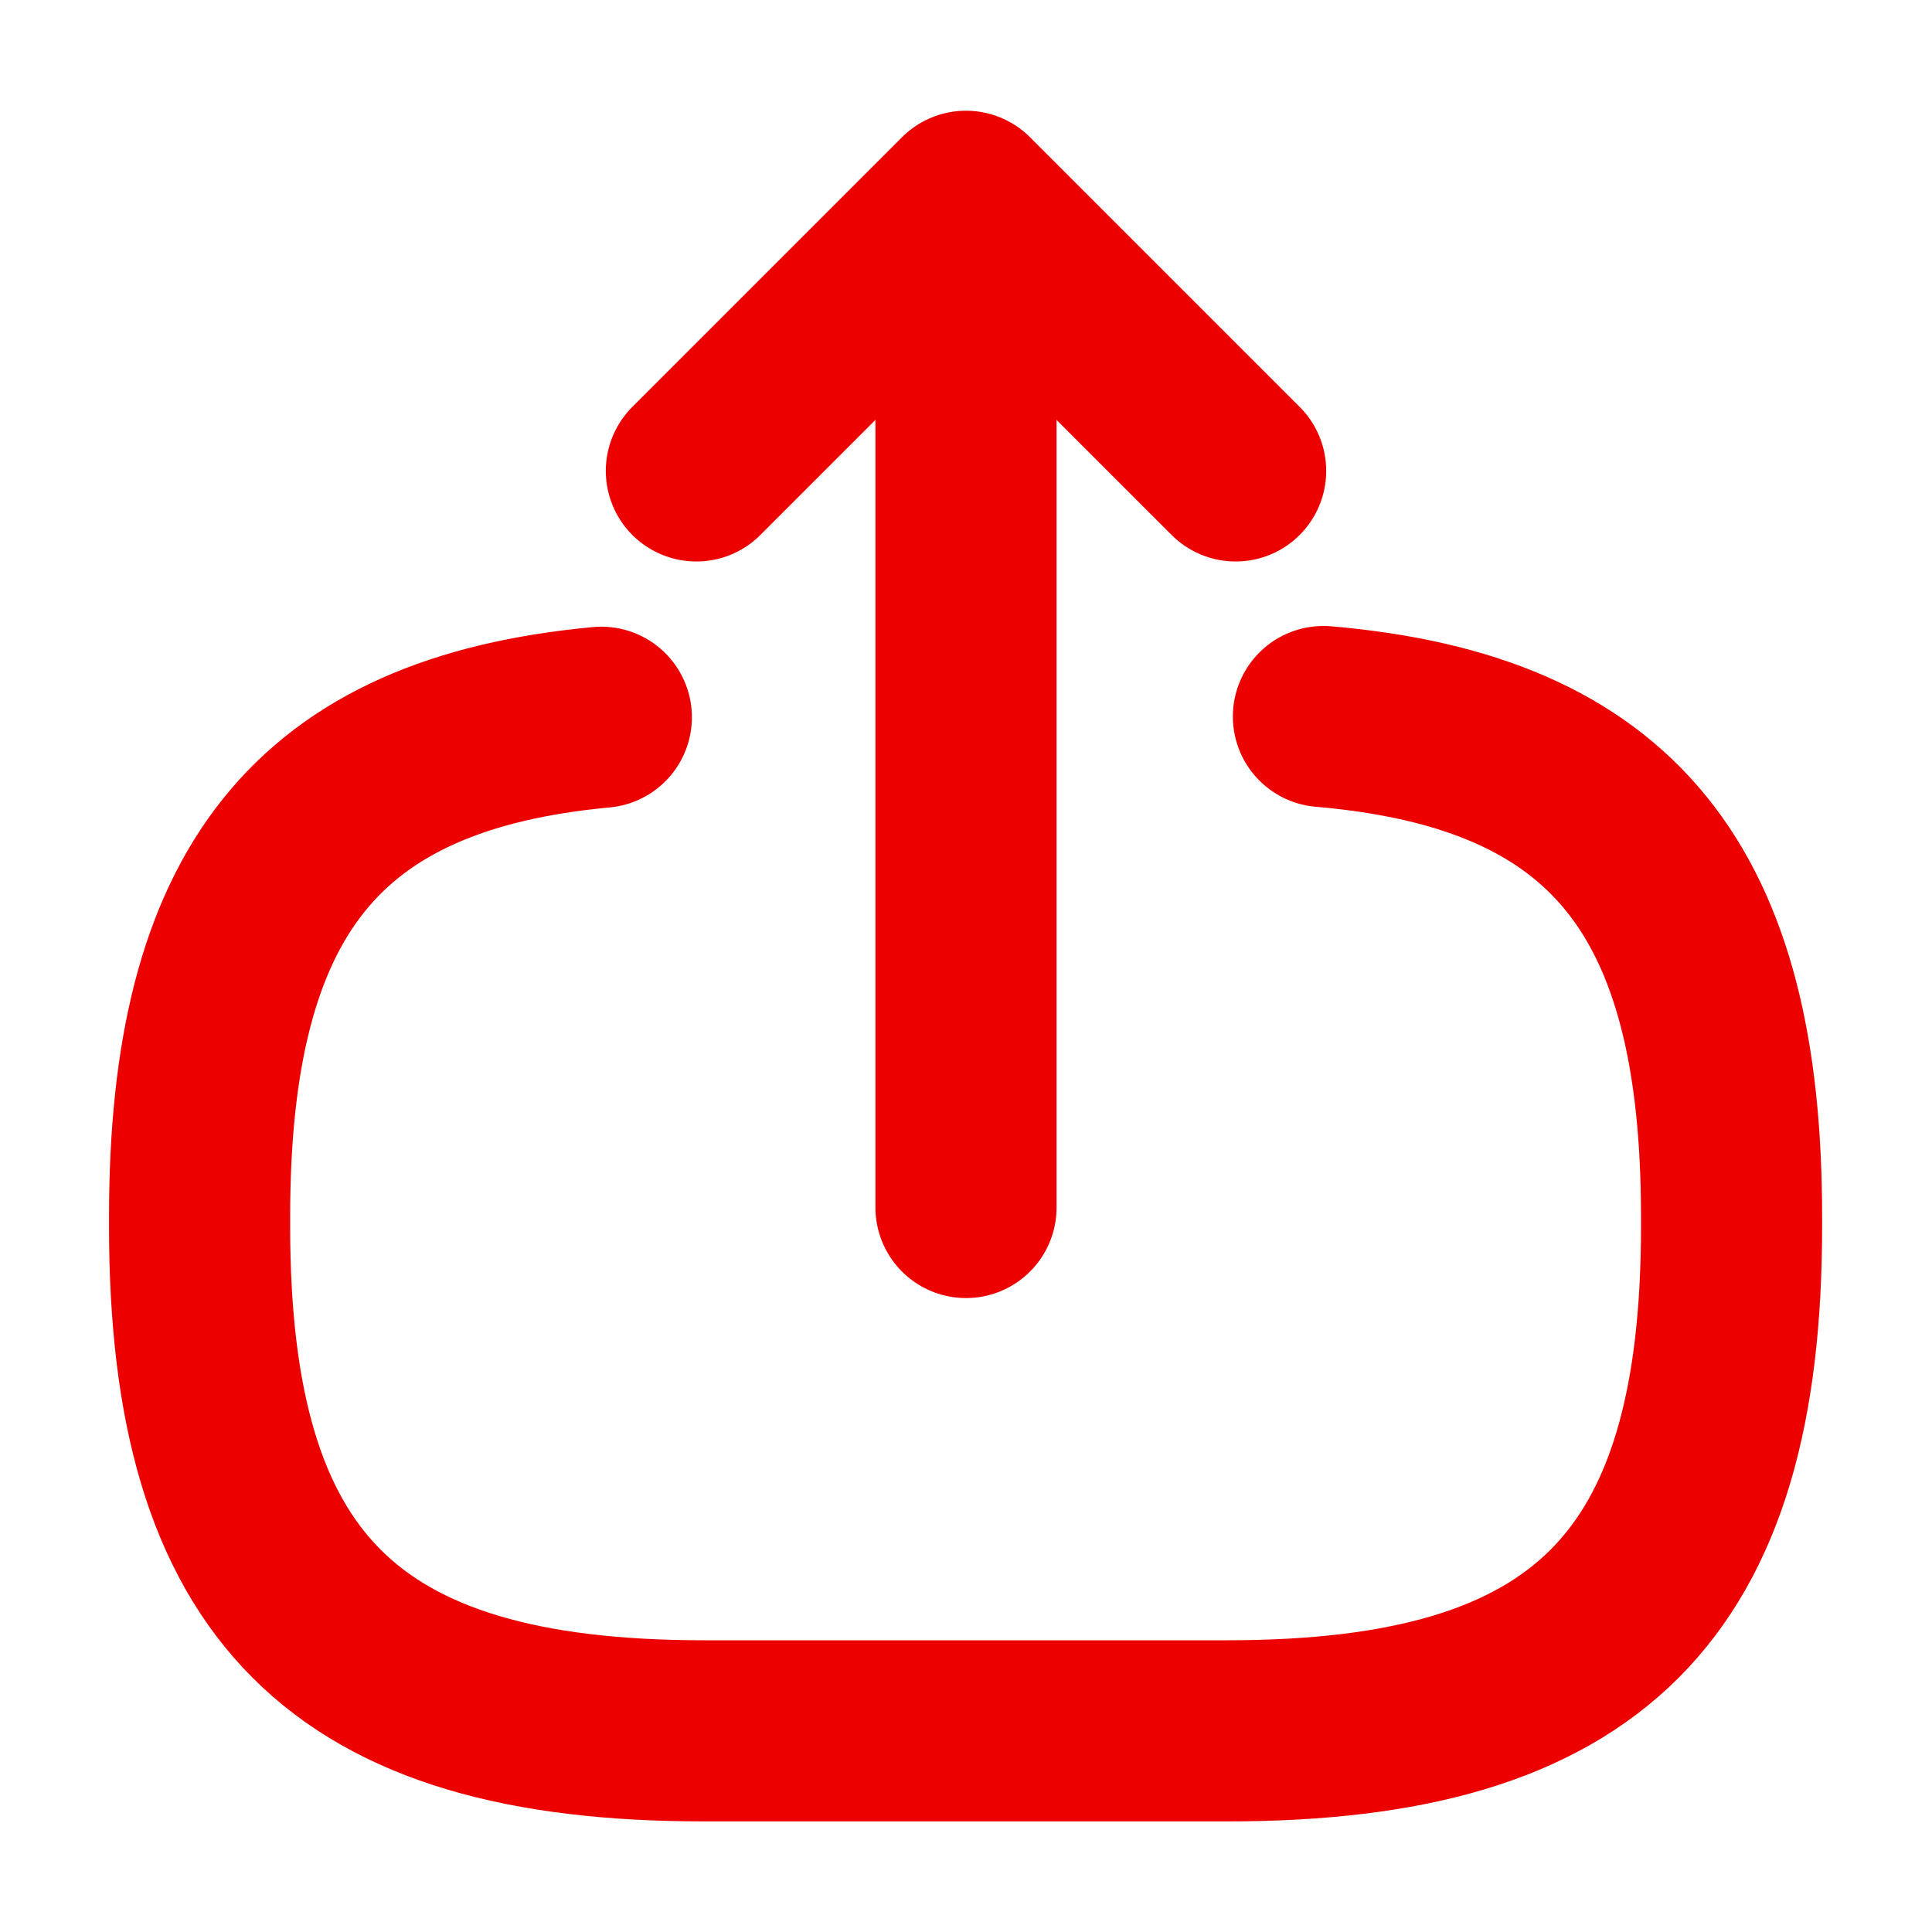
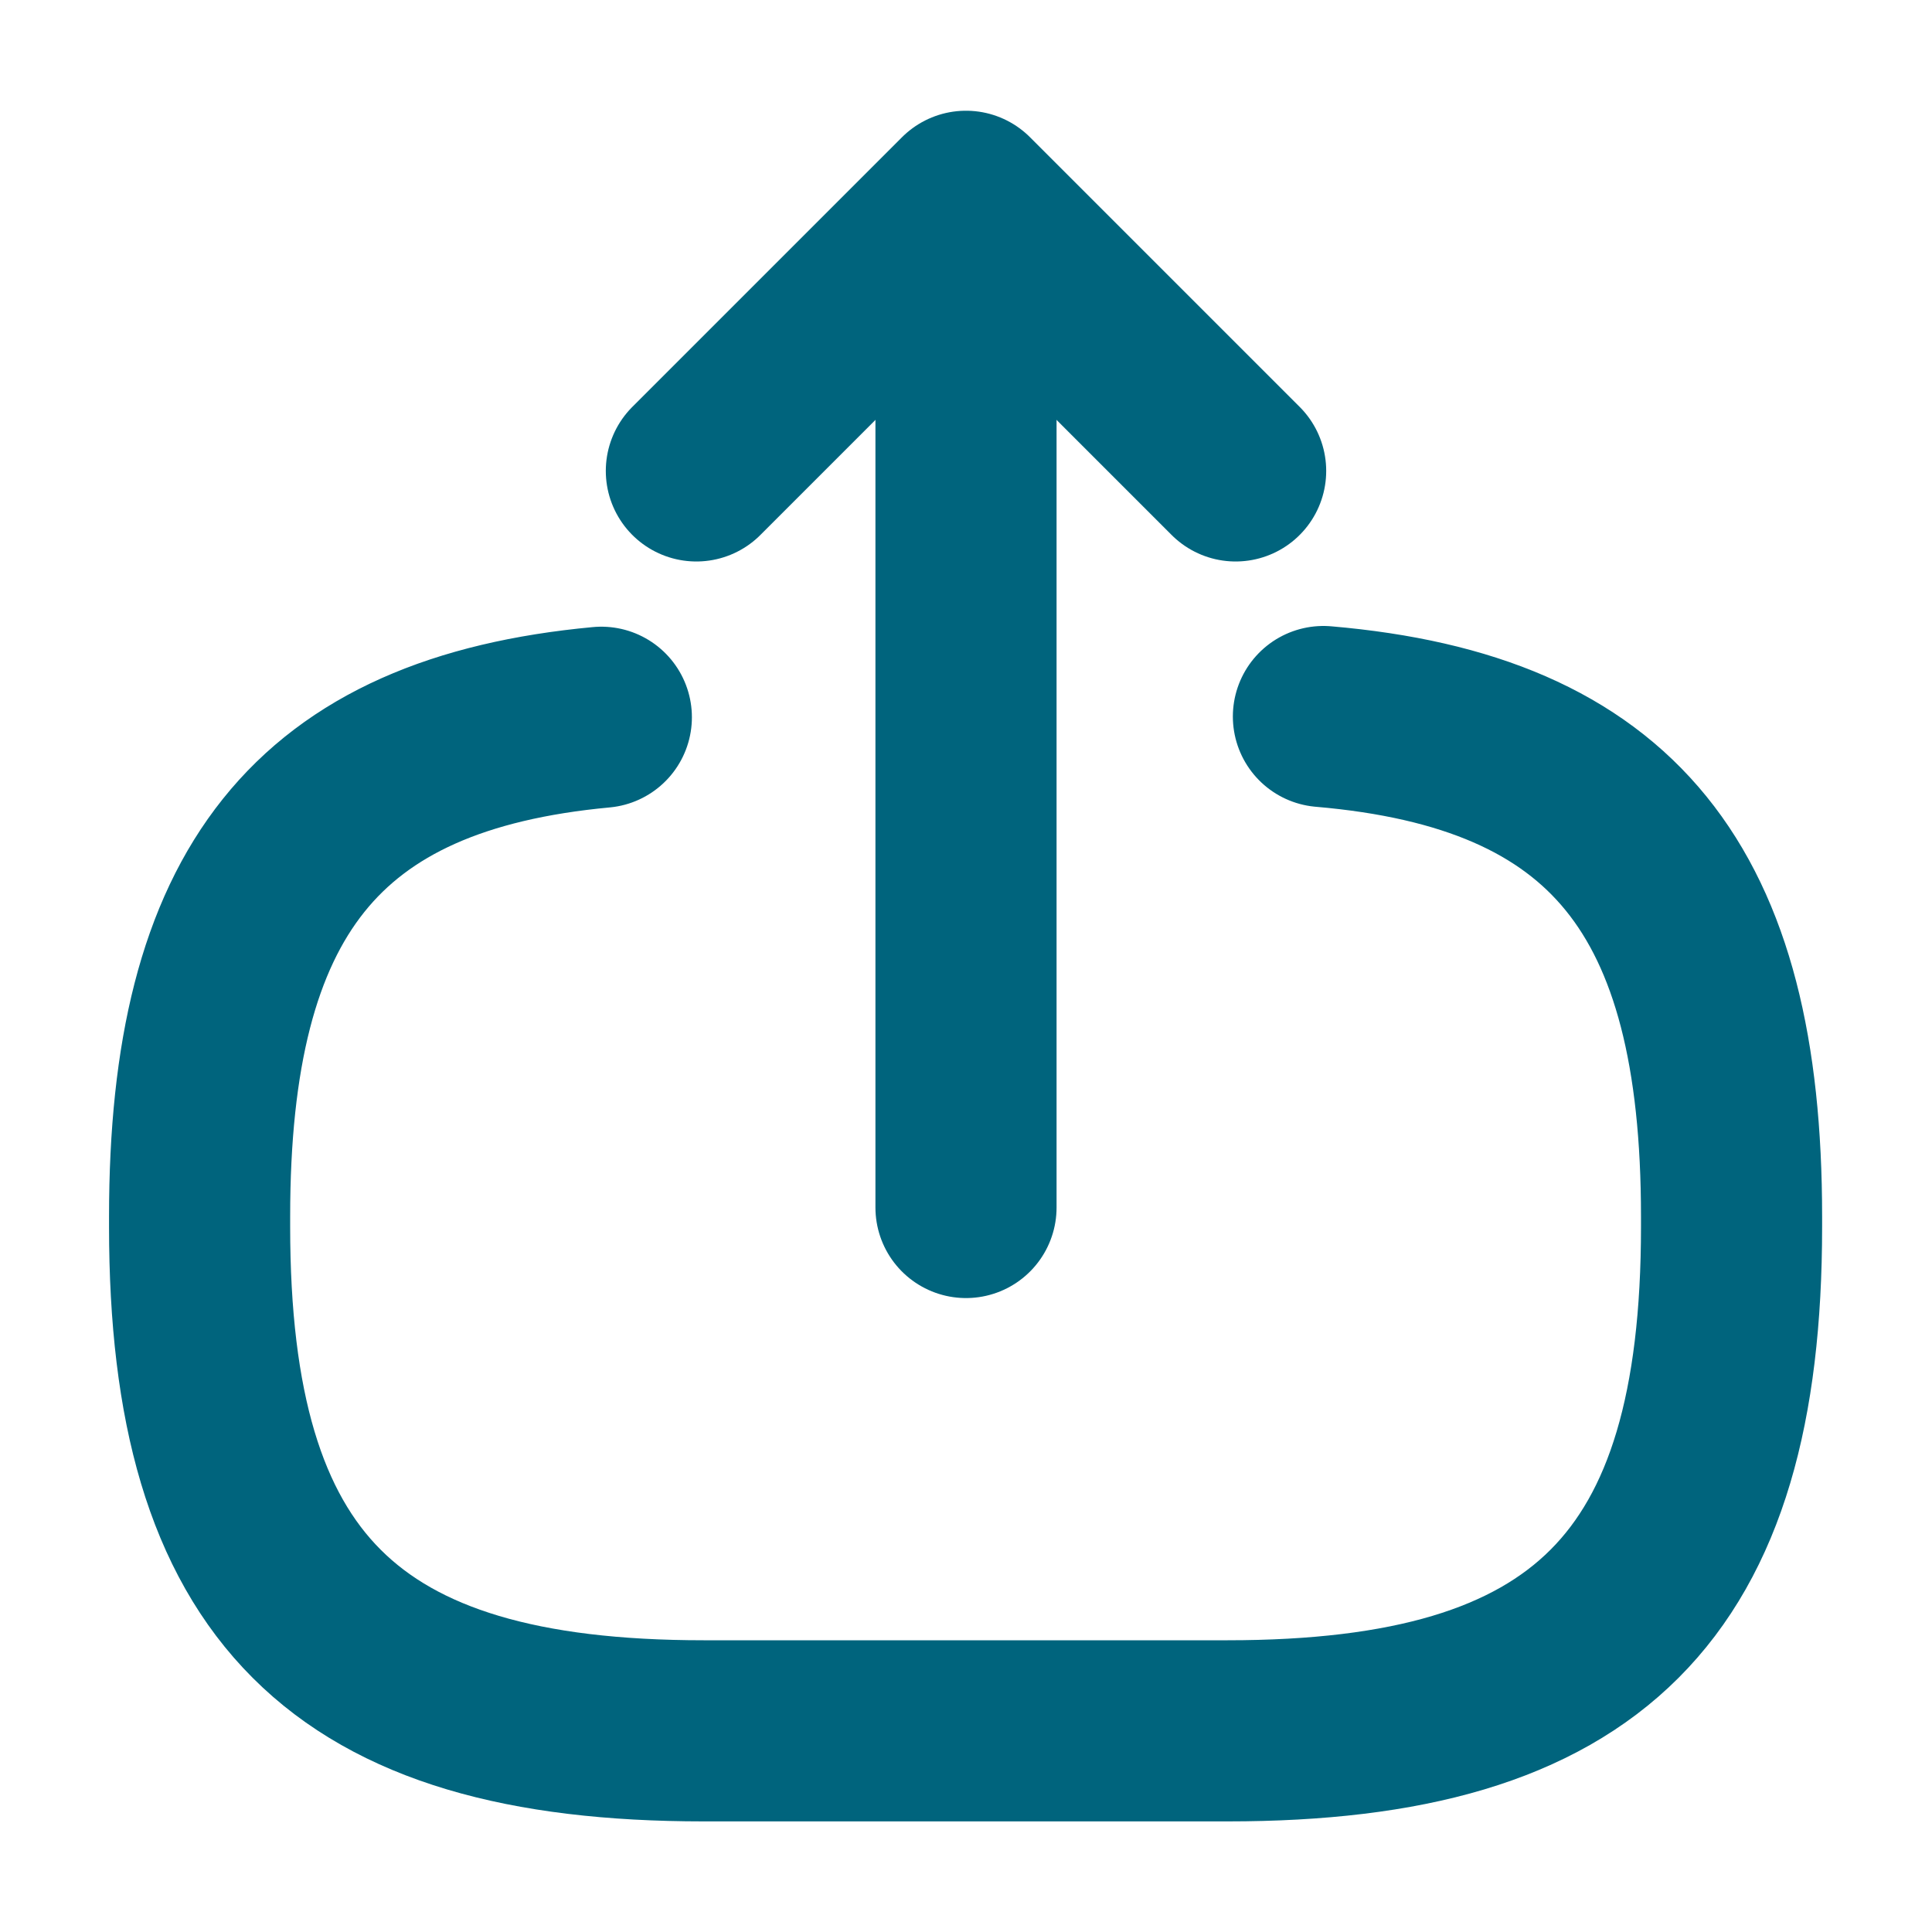
<svg xmlns="http://www.w3.org/2000/svg" width="16" height="16" viewBox="0 0 16 16" fill="none">
-   <path d="M10.96 5.934C13.36 6.14 14.34 7.374 14.34 10.074V10.16C14.34 13.14 13.147 14.334 10.167 14.334H5.827C2.847 14.334 1.653 13.14 1.653 10.16V10.074C1.653 7.394 2.62 6.16 4.98 5.94" stroke="#ED0000" stroke-width="1.5" stroke-linecap="round" stroke-linejoin="round" />
-   <path d="M8 10V2.413" stroke="#ED0000" stroke-width="1.5" stroke-linecap="round" stroke-linejoin="round" />
-   <path d="M10.233 3.9L8 1.667L5.767 3.9" stroke="#ED0000" stroke-width="1.5" stroke-linecap="round" stroke-linejoin="round" />
+   <path d="M10.96 5.934C13.36 6.14 14.34 7.374 14.34 10.074V10.16C14.34 13.14 13.147 14.334 10.167 14.334H5.827C2.847 14.334 1.653 13.14 1.653 10.16V10.074C1.653 7.394 2.62 6.16 4.98 5.94" stroke="#00647D" stroke-width="1.5" stroke-linecap="round" stroke-linejoin="round" />
+   <path d="M8 10V2.413" stroke="#00647D" stroke-width="1.5" stroke-linecap="round" stroke-linejoin="round" />
+   <path d="M10.233 3.9L8 1.667L5.767 3.9" stroke="#00647D" stroke-width="1.5" stroke-linecap="round" stroke-linejoin="round" />
</svg>
